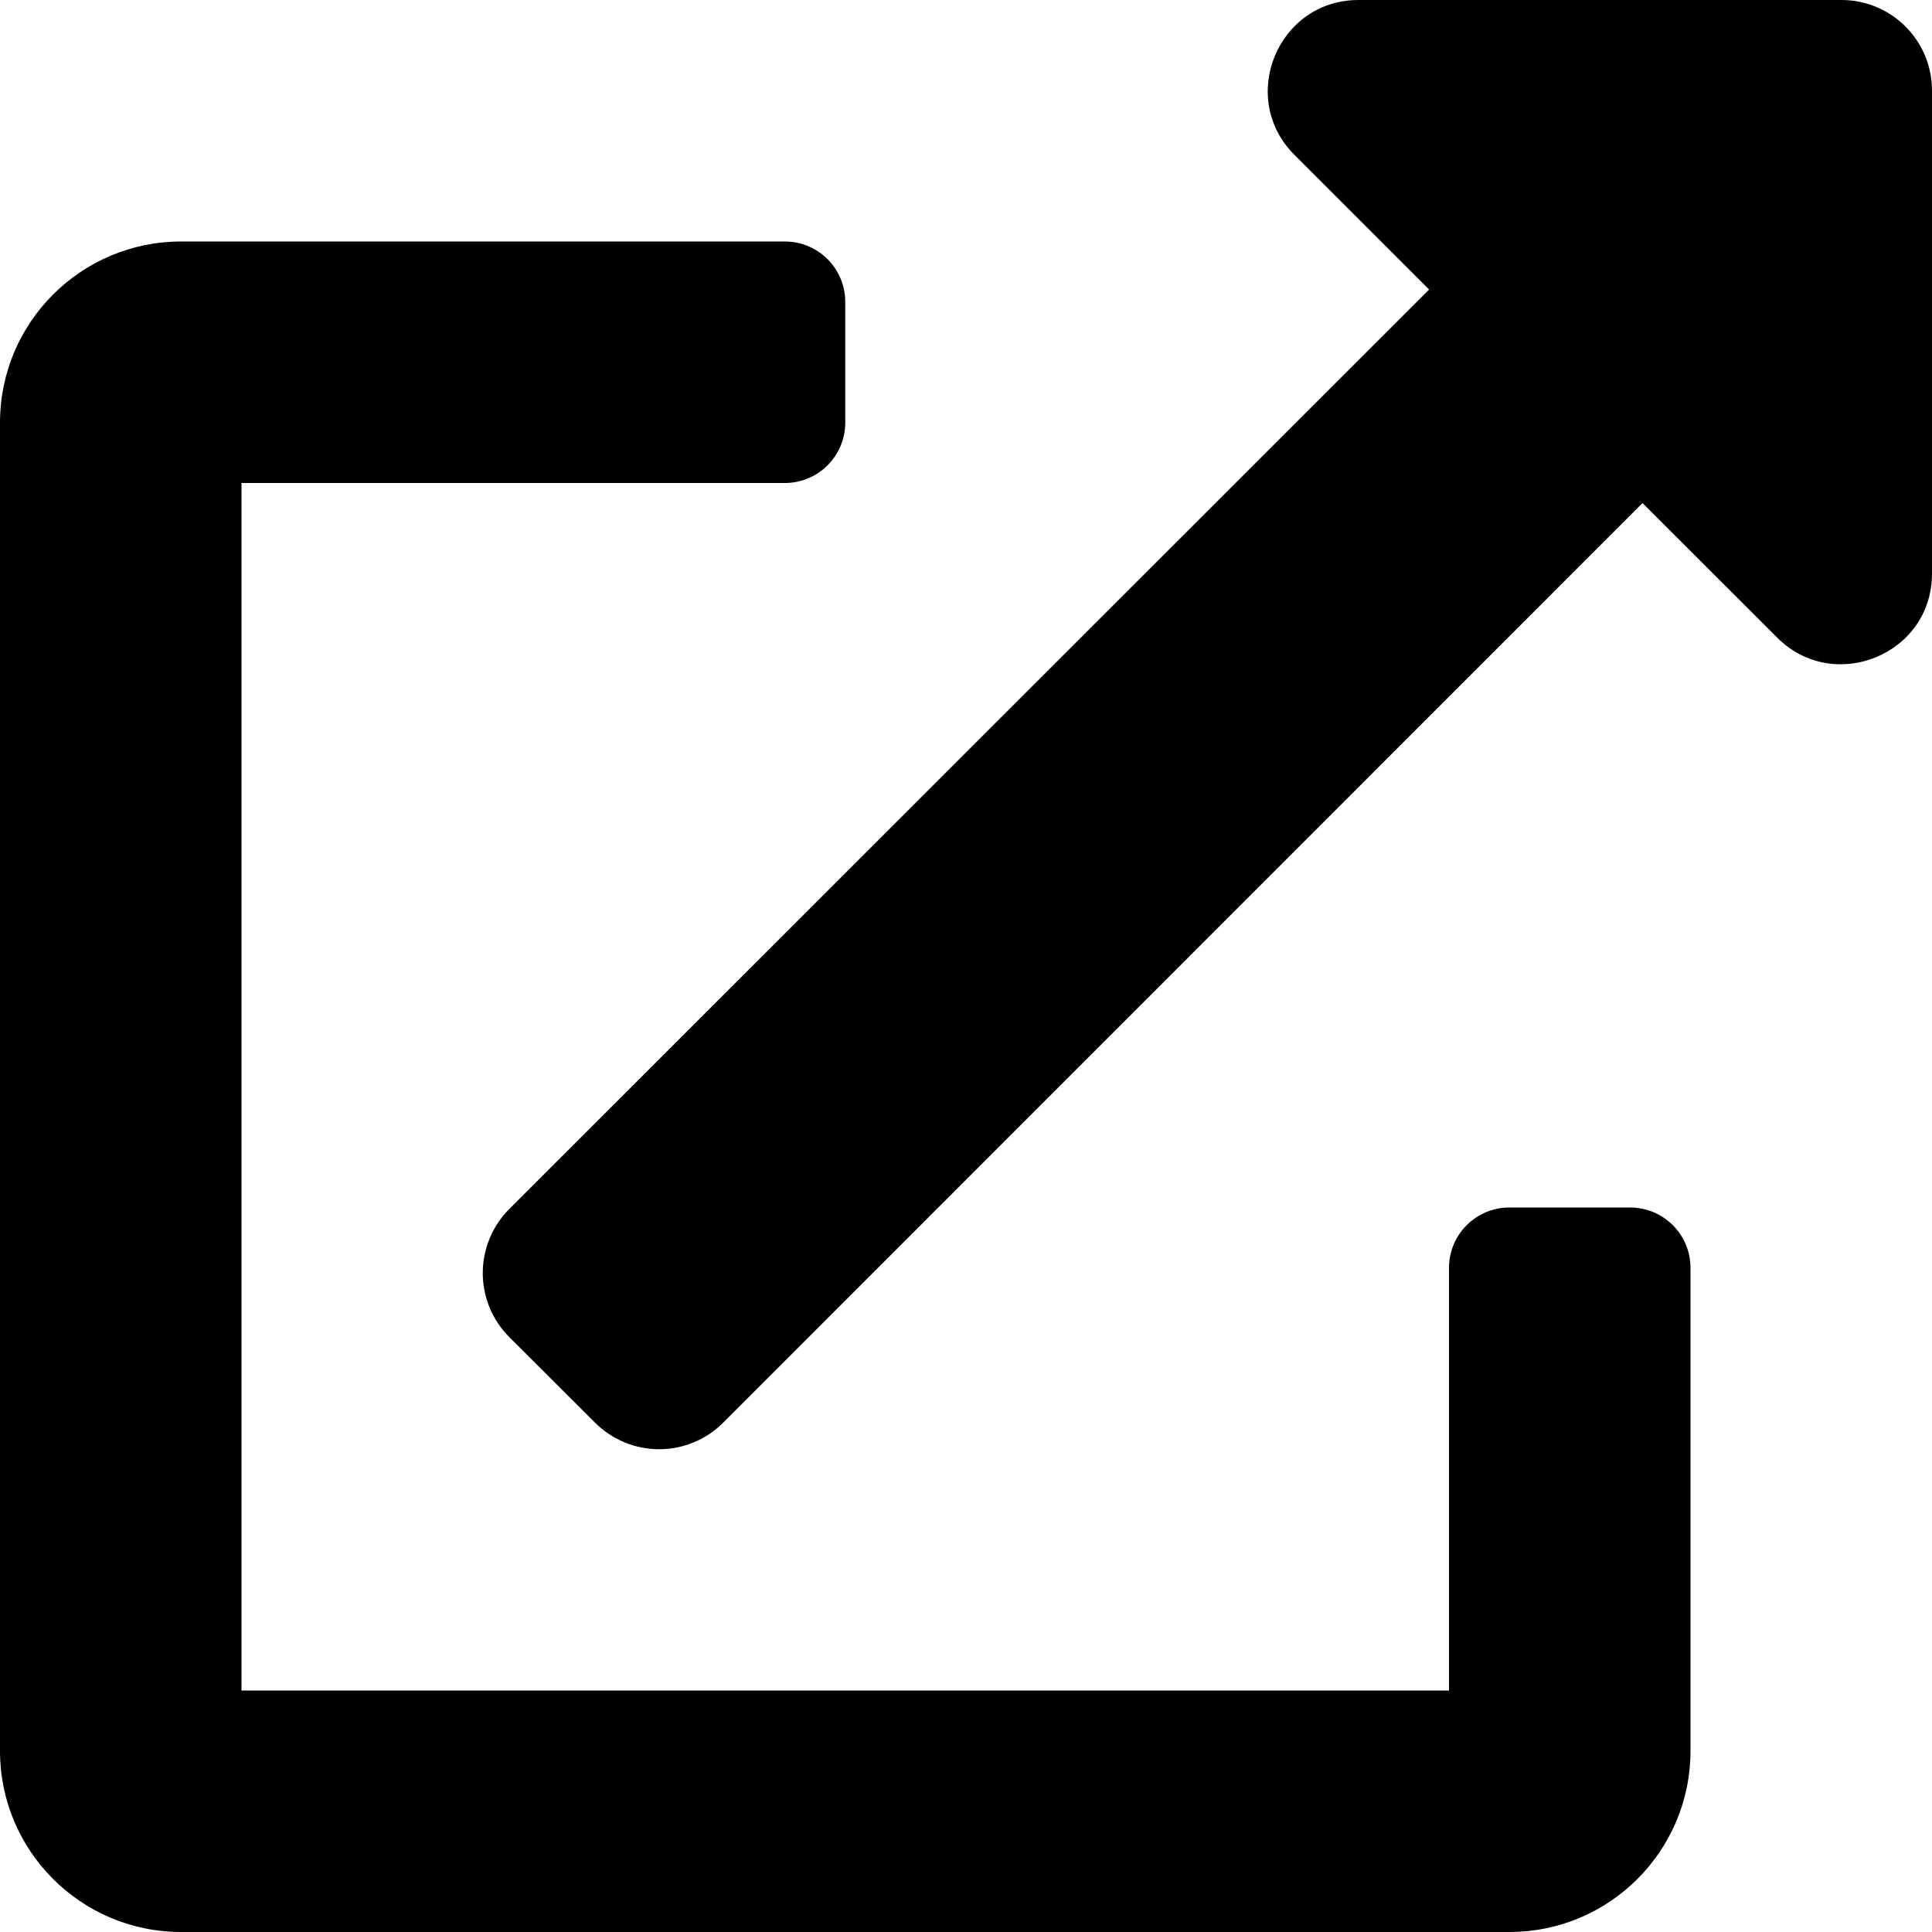
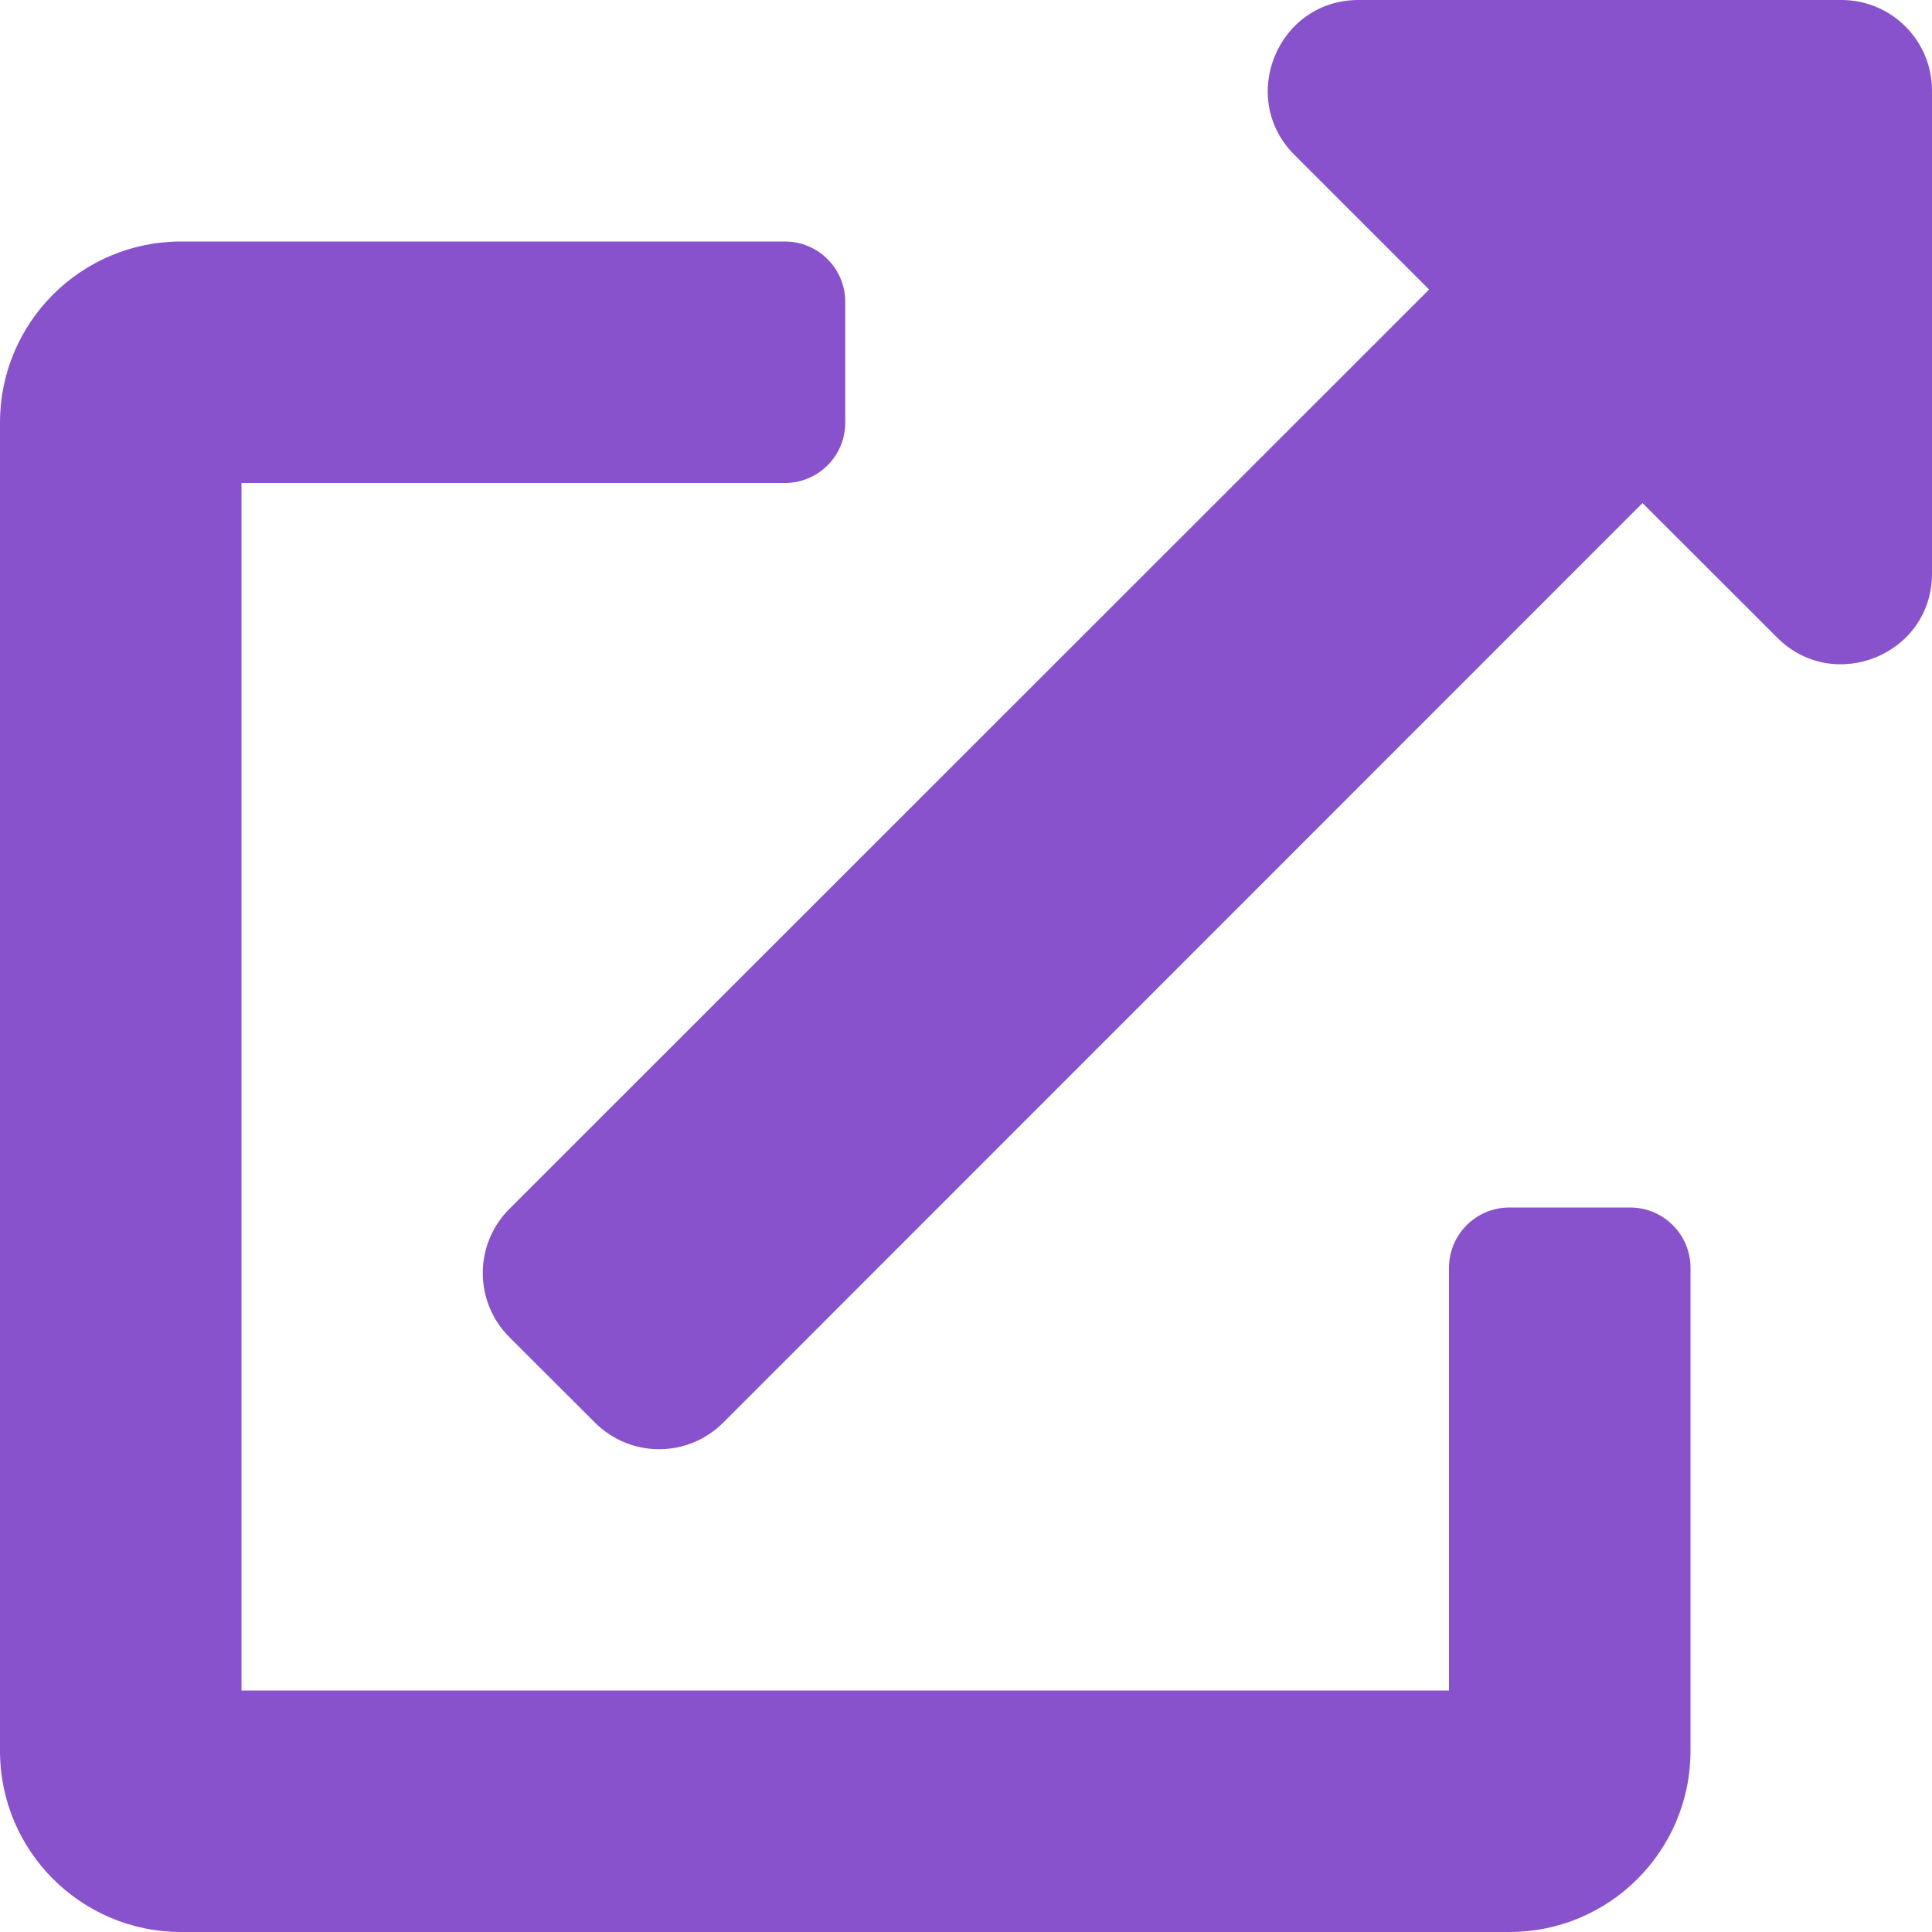
<svg xmlns="http://www.w3.org/2000/svg" aria-hidden="true" focusable="false" data-prefix="fas" data-icon="external-link-alt" class="svg-inline--fa fa-external-link-alt fa-w-16" role="img" viewBox="0 0 512 512">
-   <path fill="currentColor" d="M432,320H400a16,16,0,0,0-16,16V448H64V128H208a16,16,0,0,0,16-16V80a16,16,0,0,0-16-16H48A48,48,0,0,0,0,112V464a48,48,0,0,0,48,48H400a48,48,0,0,0,48-48V336A16,16,0,0,0,432,320ZM488,0h-128c-21.37,0-32.05,25.91-17,41l35.73,35.73L135,320.37a24,24,0,0,0,0,34L157.67,377a24,24,0,0,0,34,0L435.28,133.32,471,169c15,15,41,4.5,41-17V24A24,24,0,0,0,488,0Z" />
+   <path fill="#8752CC" d="M432,320H400a16,16,0,0,0-16,16V448H64V128H208a16,16,0,0,0,16-16V80a16,16,0,0,0-16-16H48A48,48,0,0,0,0,112V464a48,48,0,0,0,48,48H400a48,48,0,0,0,48-48V336A16,16,0,0,0,432,320ZM488,0h-128c-21.37,0-32.05,25.91-17,41l35.73,35.73L135,320.37a24,24,0,0,0,0,34L157.67,377a24,24,0,0,0,34,0L435.28,133.32,471,169c15,15,41,4.5,41-17V24A24,24,0,0,0,488,0Z" />
</svg>
